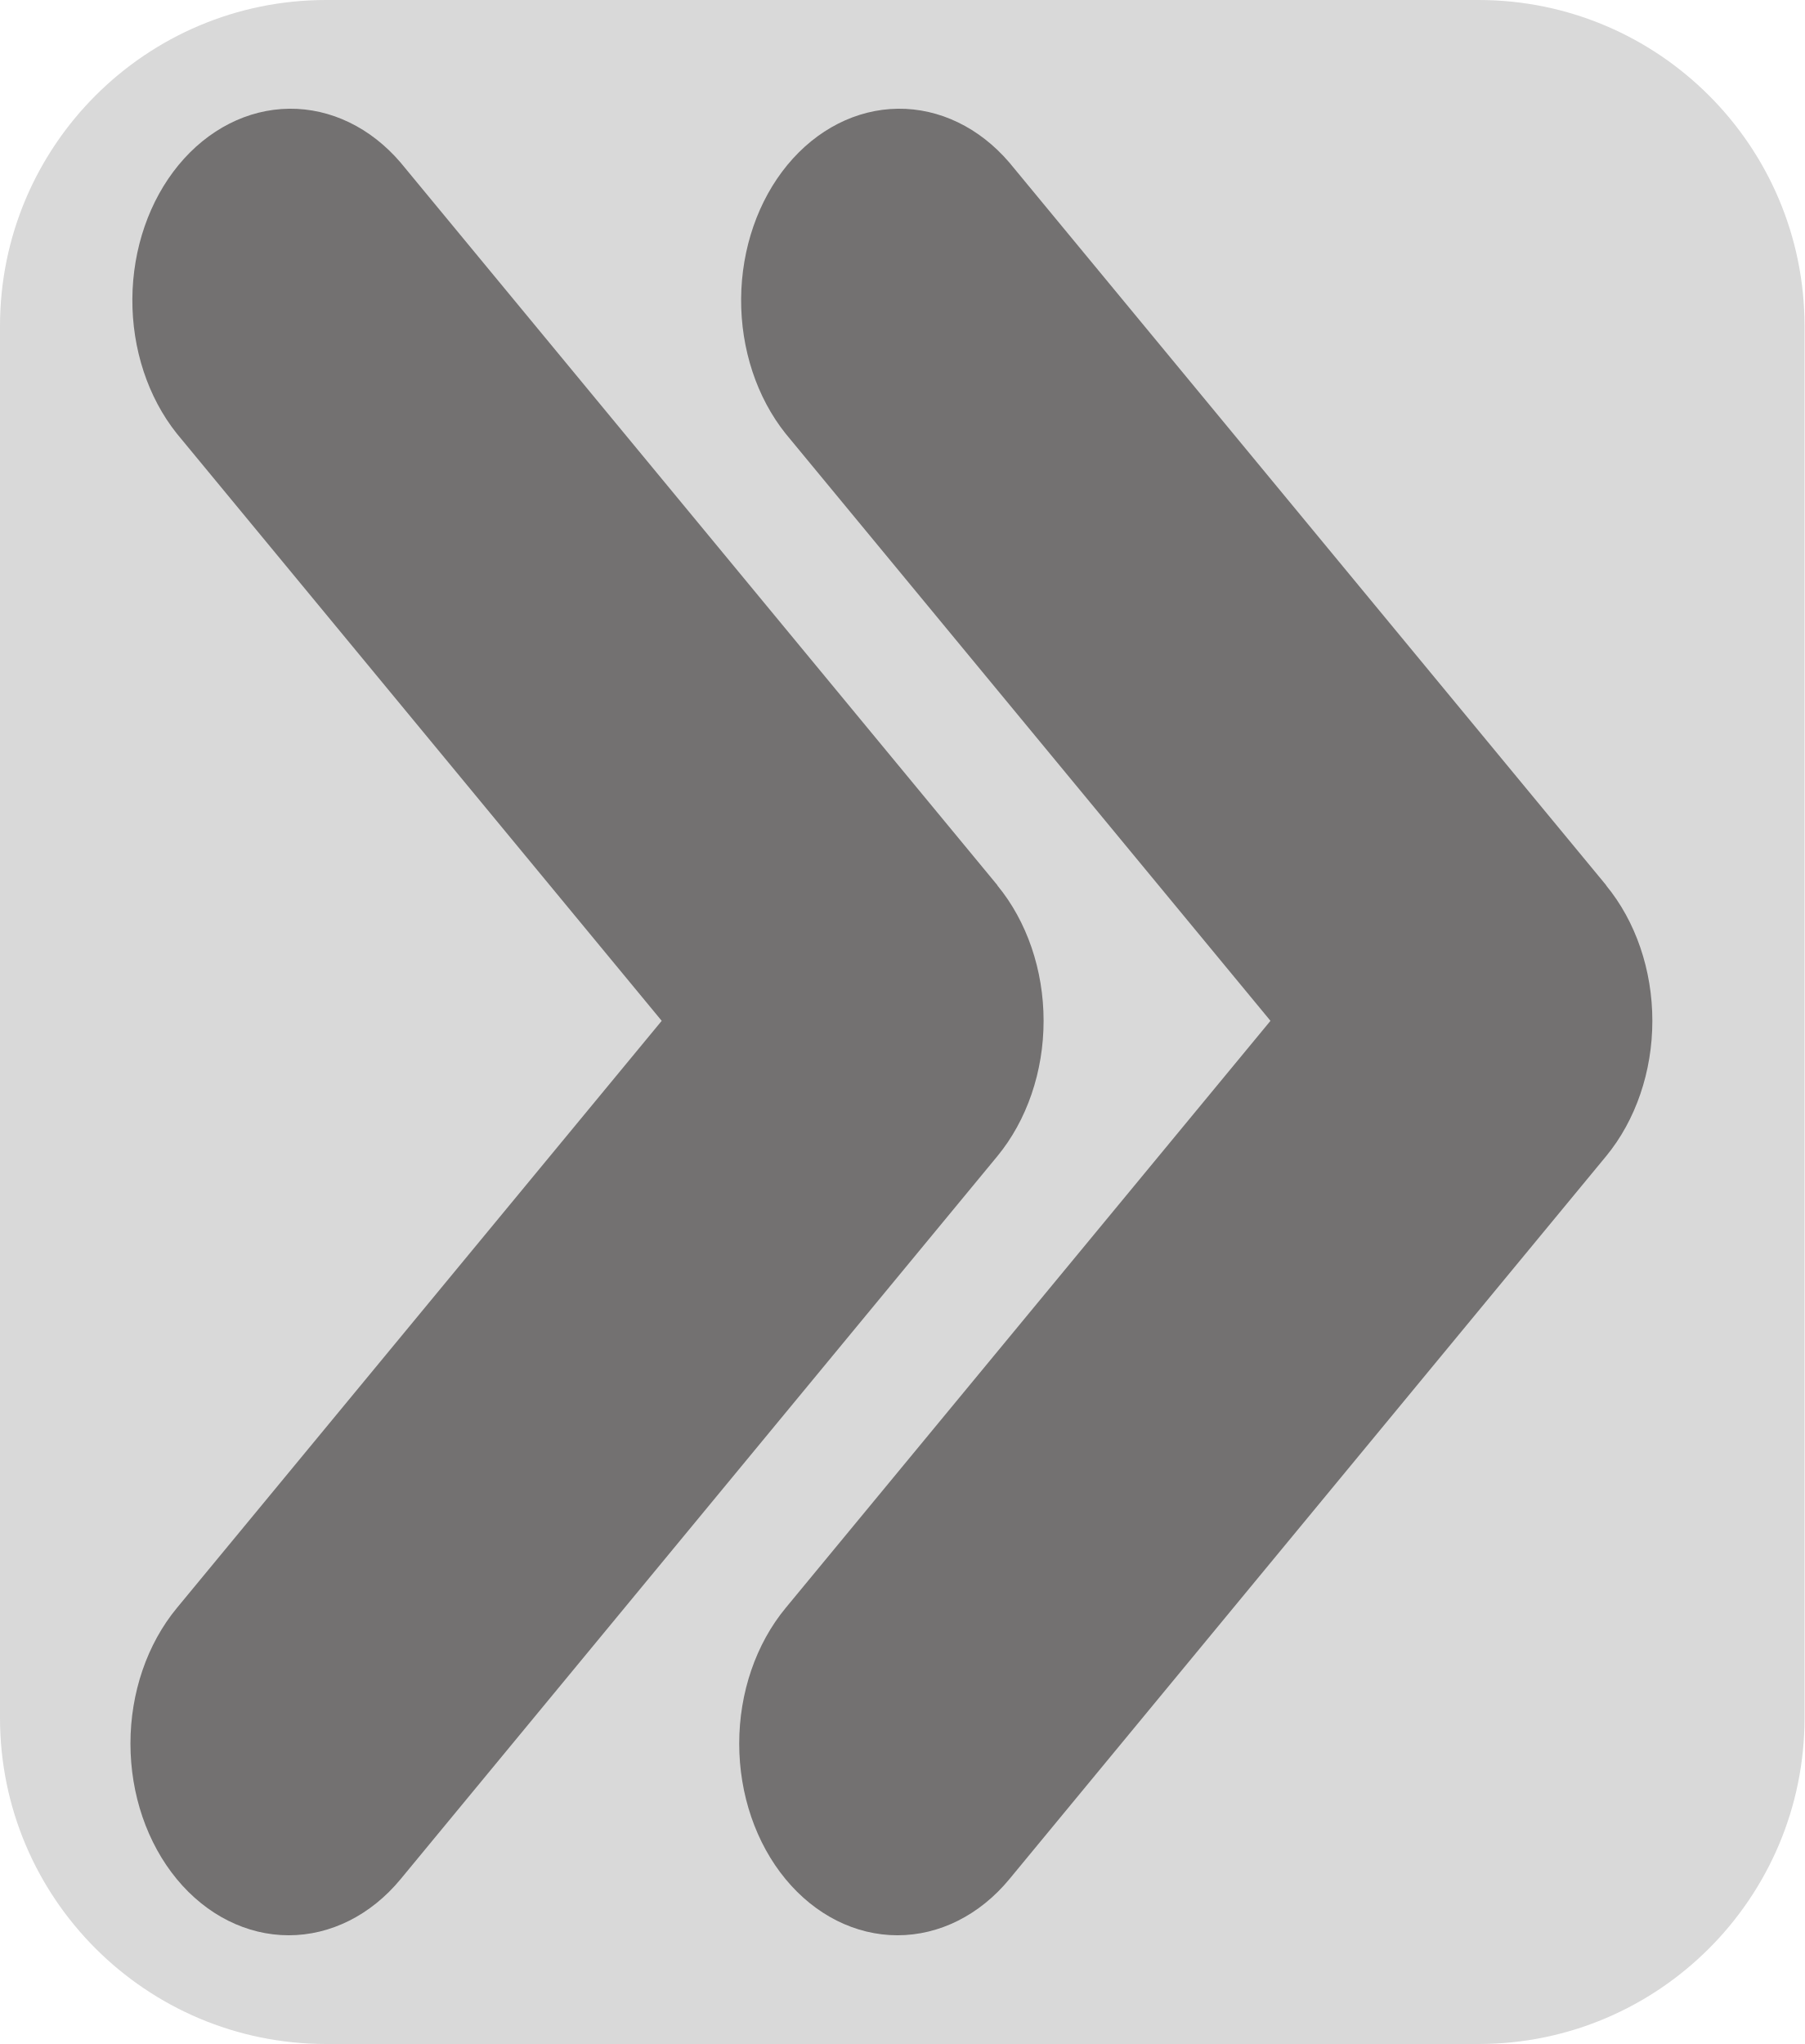
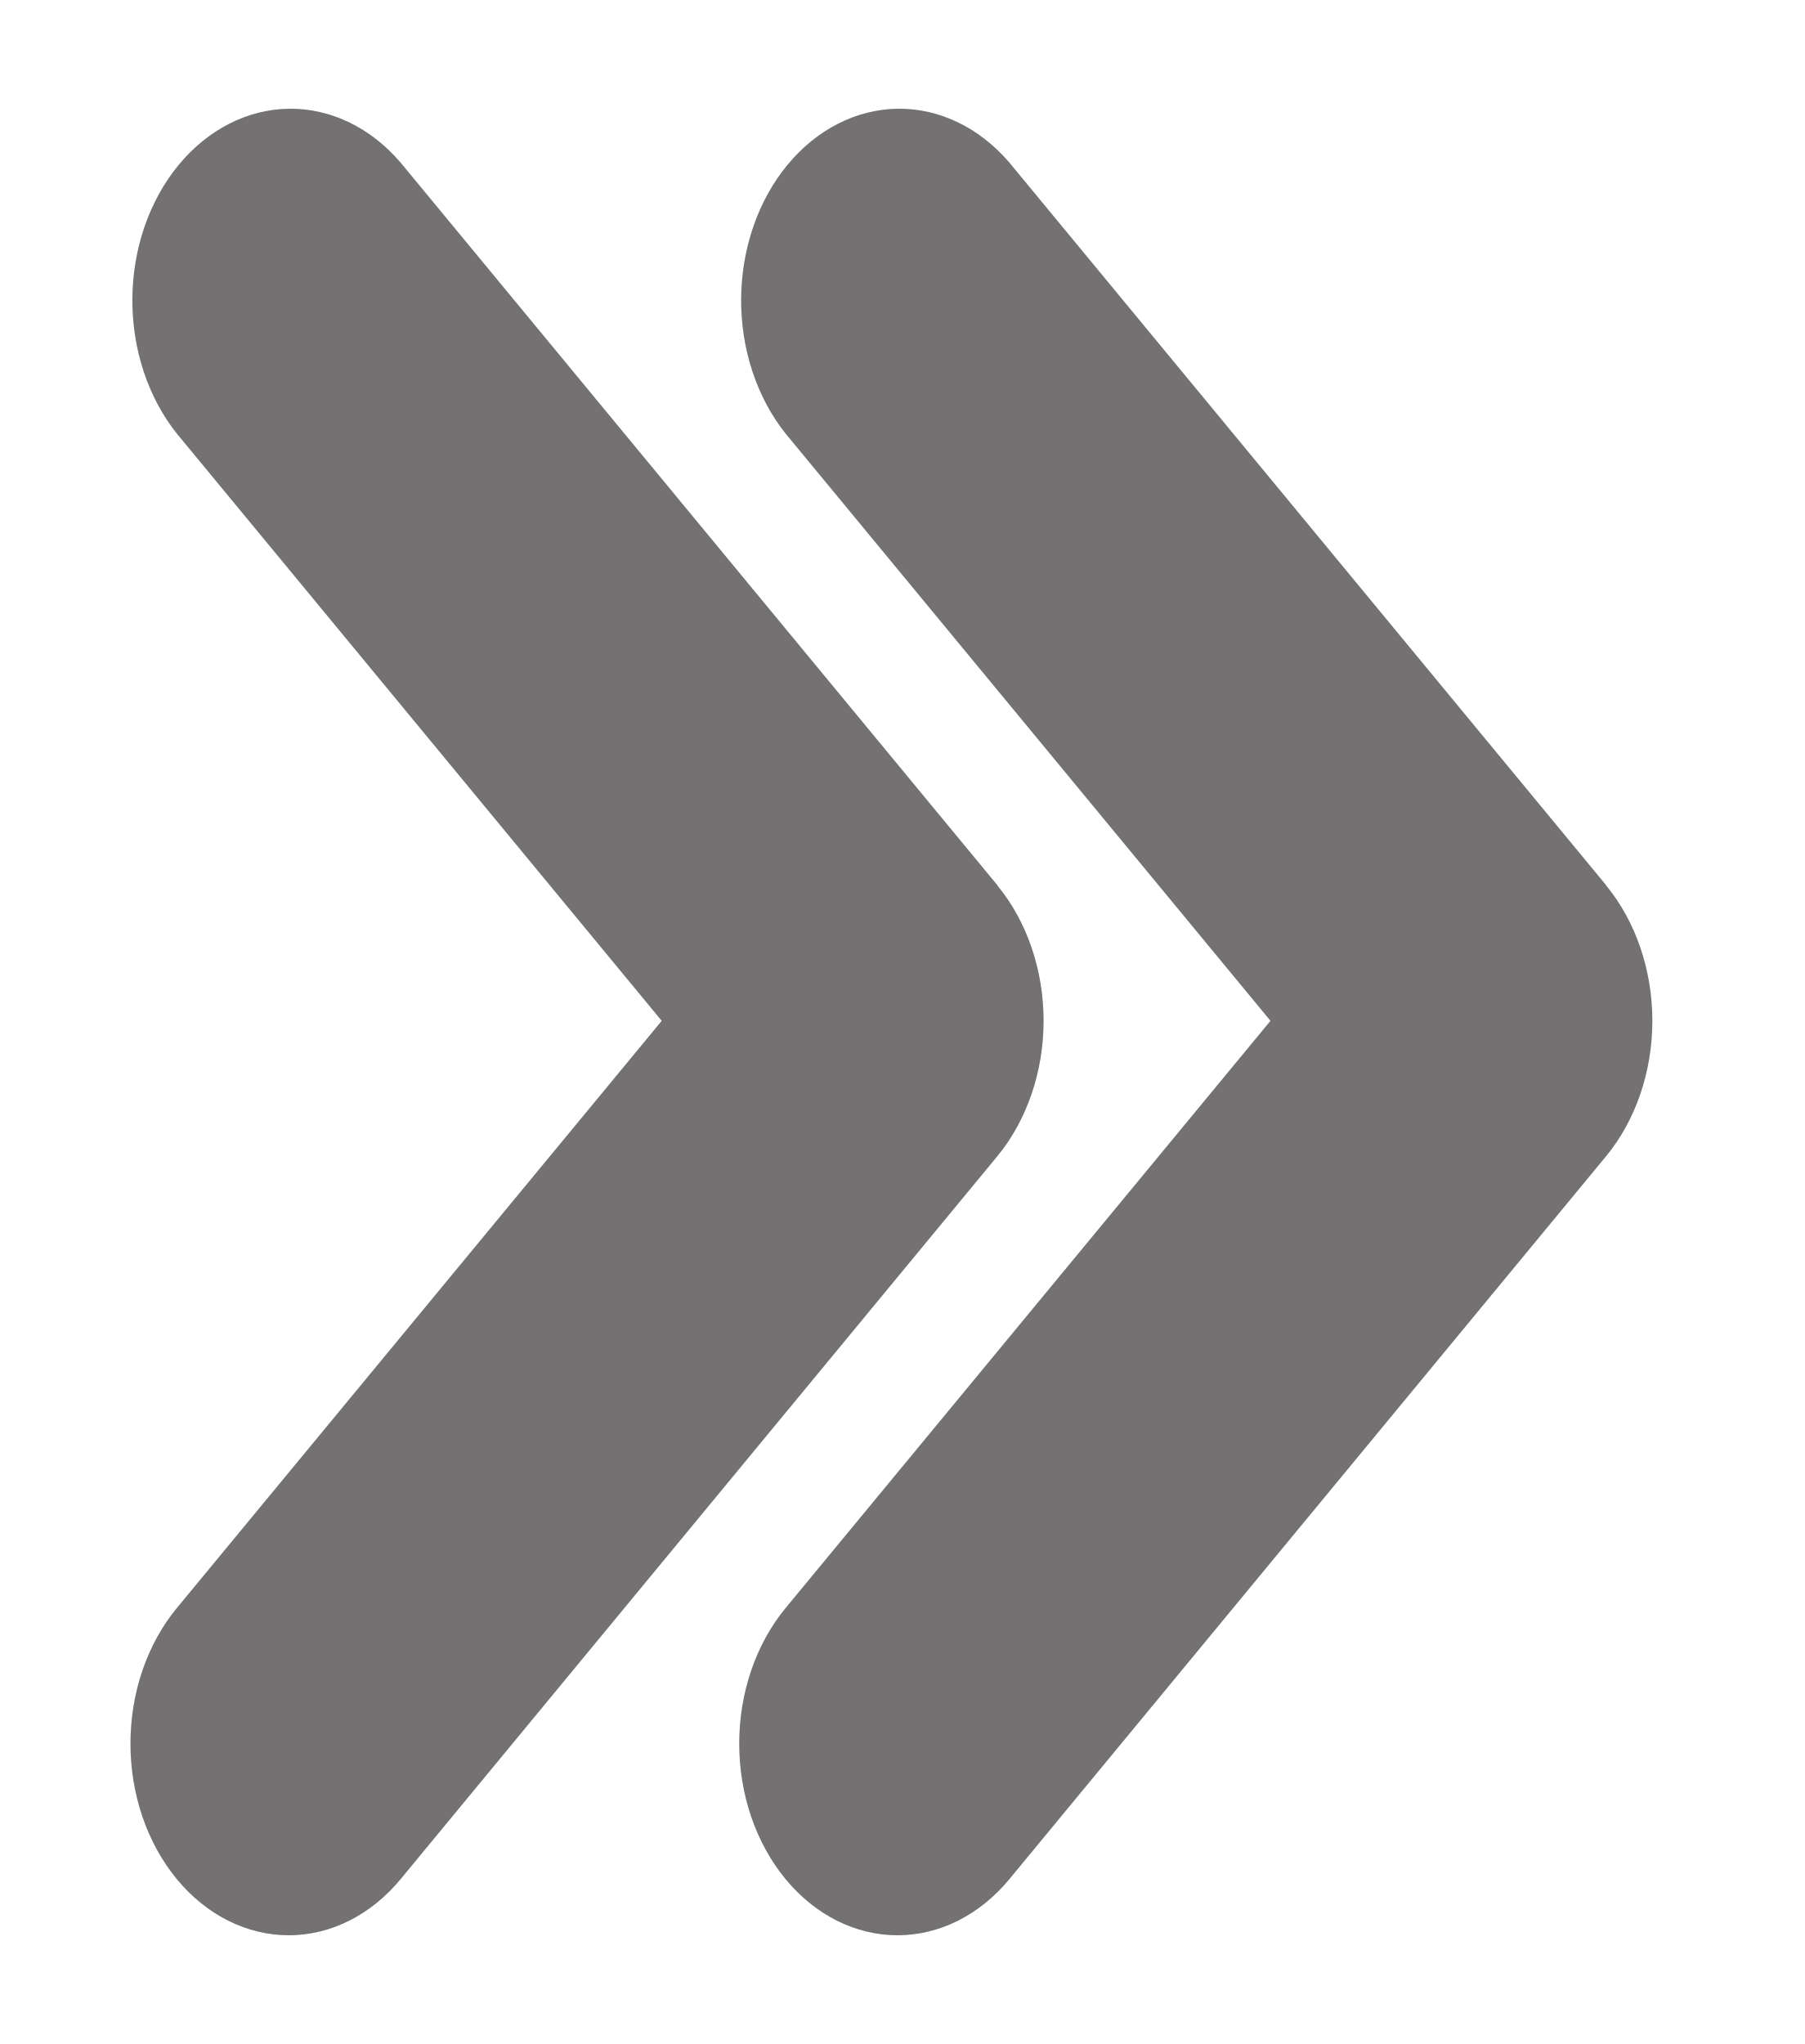
<svg xmlns="http://www.w3.org/2000/svg" width="83" height="94" viewBox="0 0 83 94" fill="none">
-   <path d="M0 15C0 6.716 6.716 0 15 0H68C76.284 0 83 6.716 83 15V79C83 87.284 76.284 94 68 94H15C6.716 94 0 87.284 0 79V15Z" fill="#D9D9D9" />
+   <path d="M0 15C0 6.716 6.716 0 15 0H68C76.284 0 83 6.716 83 15V79C83 87.284 76.284 94 68 94H15C6.716 94 0 87.284 0 79V15Z" fill="#D9D9D9" fill-opacity="0" />
  <path fill-rule="evenodd" clip-rule="evenodd" d="M45.874 40.714C45.872 40.716 45.872 40.718 45.874 40.72C47.235 42.372 48 44.611 48 46.946C48 49.281 47.234 51.521 45.871 53.174L18.425 86.42C17.06 88.072 15.208 89.001 13.278 89C11.347 88.999 9.496 88.07 8.131 86.417C6.766 84.763 6 82.521 6 80.183C6 77.846 6.768 75.604 8.133 73.951L30.435 46.946L8.133 19.94C6.807 18.278 6.072 16.052 6.088 13.741C6.104 11.431 6.868 9.219 8.217 7.584C9.566 5.95 11.391 5.022 13.3 5C15.208 4.979 17.047 5.867 18.421 7.471L45.874 40.708C45.875 40.71 45.875 40.712 45.874 40.714Z" fill="#737171" />
  <path fill-rule="evenodd" clip-rule="evenodd" d="M73.874 40.714C73.872 40.716 73.872 40.718 73.874 40.72C75.235 42.372 76 44.611 76 46.946C76 49.281 75.234 51.521 73.871 53.174L46.425 86.42C45.06 88.072 43.208 89.001 41.278 89C39.347 88.999 37.496 88.07 36.131 86.417C34.766 84.763 33.999 82.521 34 80.183C34 77.846 34.768 75.604 36.133 73.951L58.435 46.946L36.133 19.94C34.807 18.278 34.072 16.052 34.088 13.741C34.104 11.431 34.868 9.219 36.217 7.584C37.566 5.95 39.391 5.022 41.3 5C43.208 4.979 45.047 5.867 46.421 7.471L73.874 40.708C73.875 40.71 73.875 40.712 73.874 40.714Z" fill="#737171" />
</svg>
